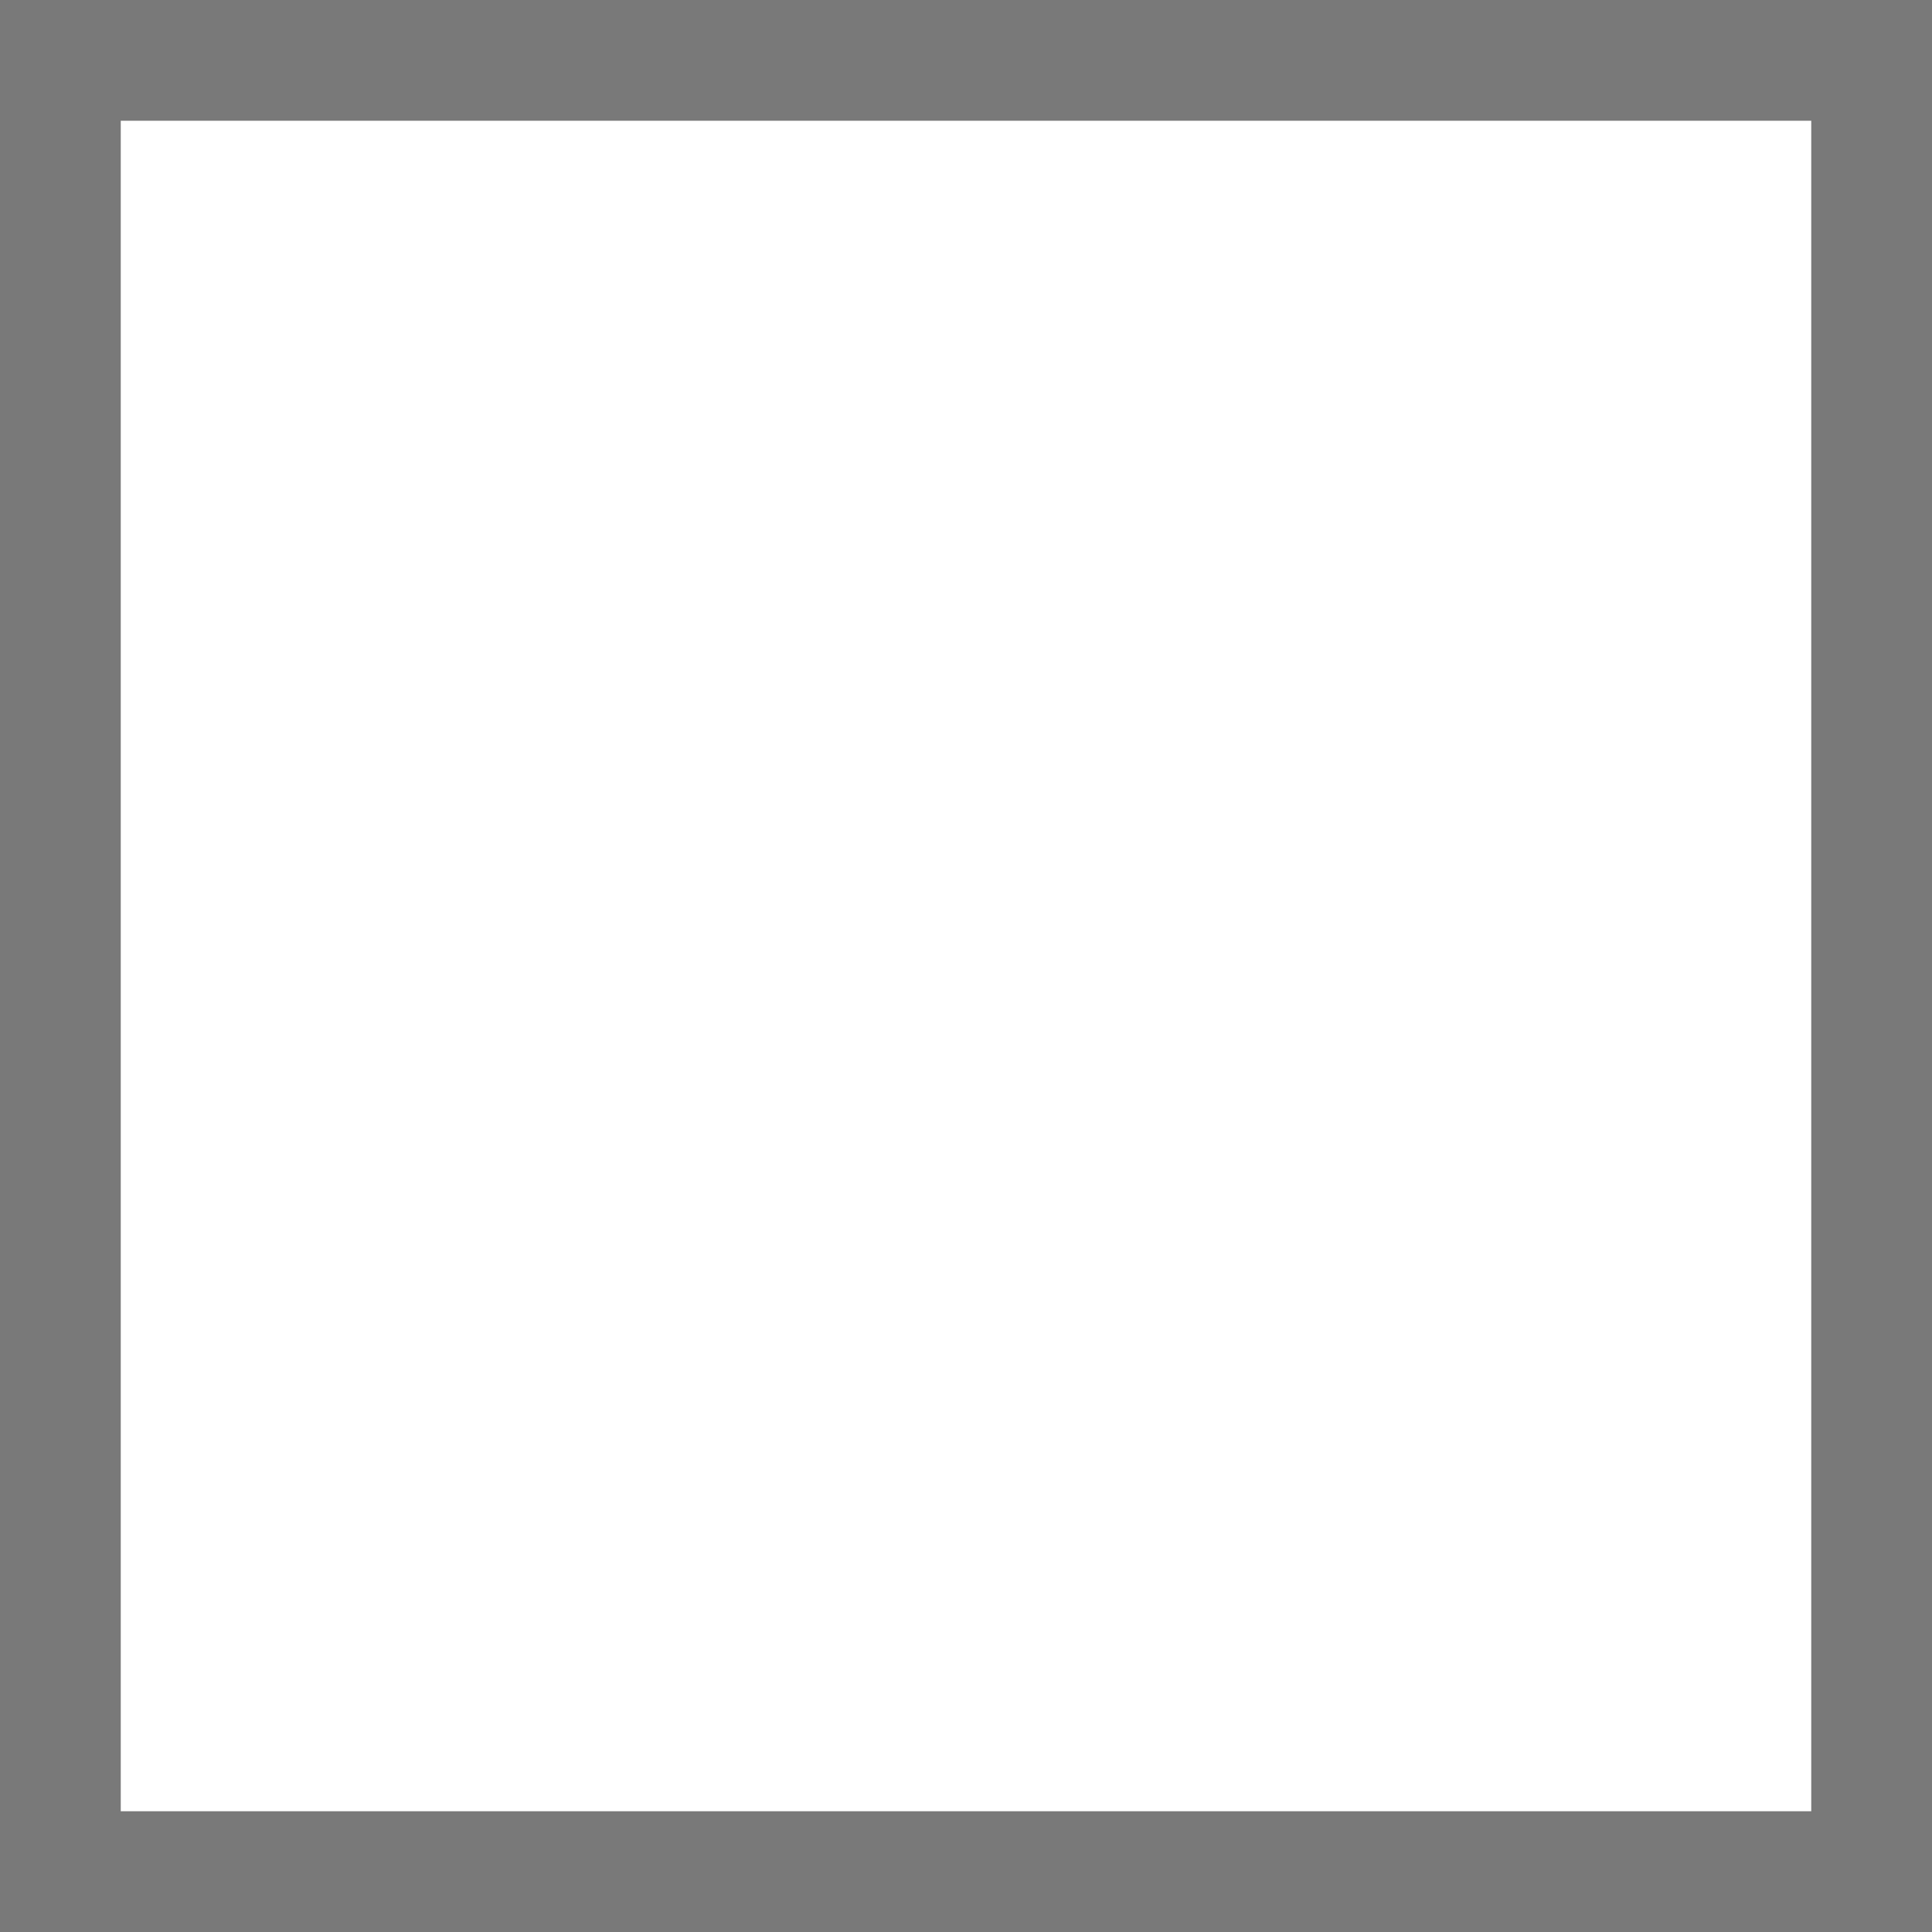
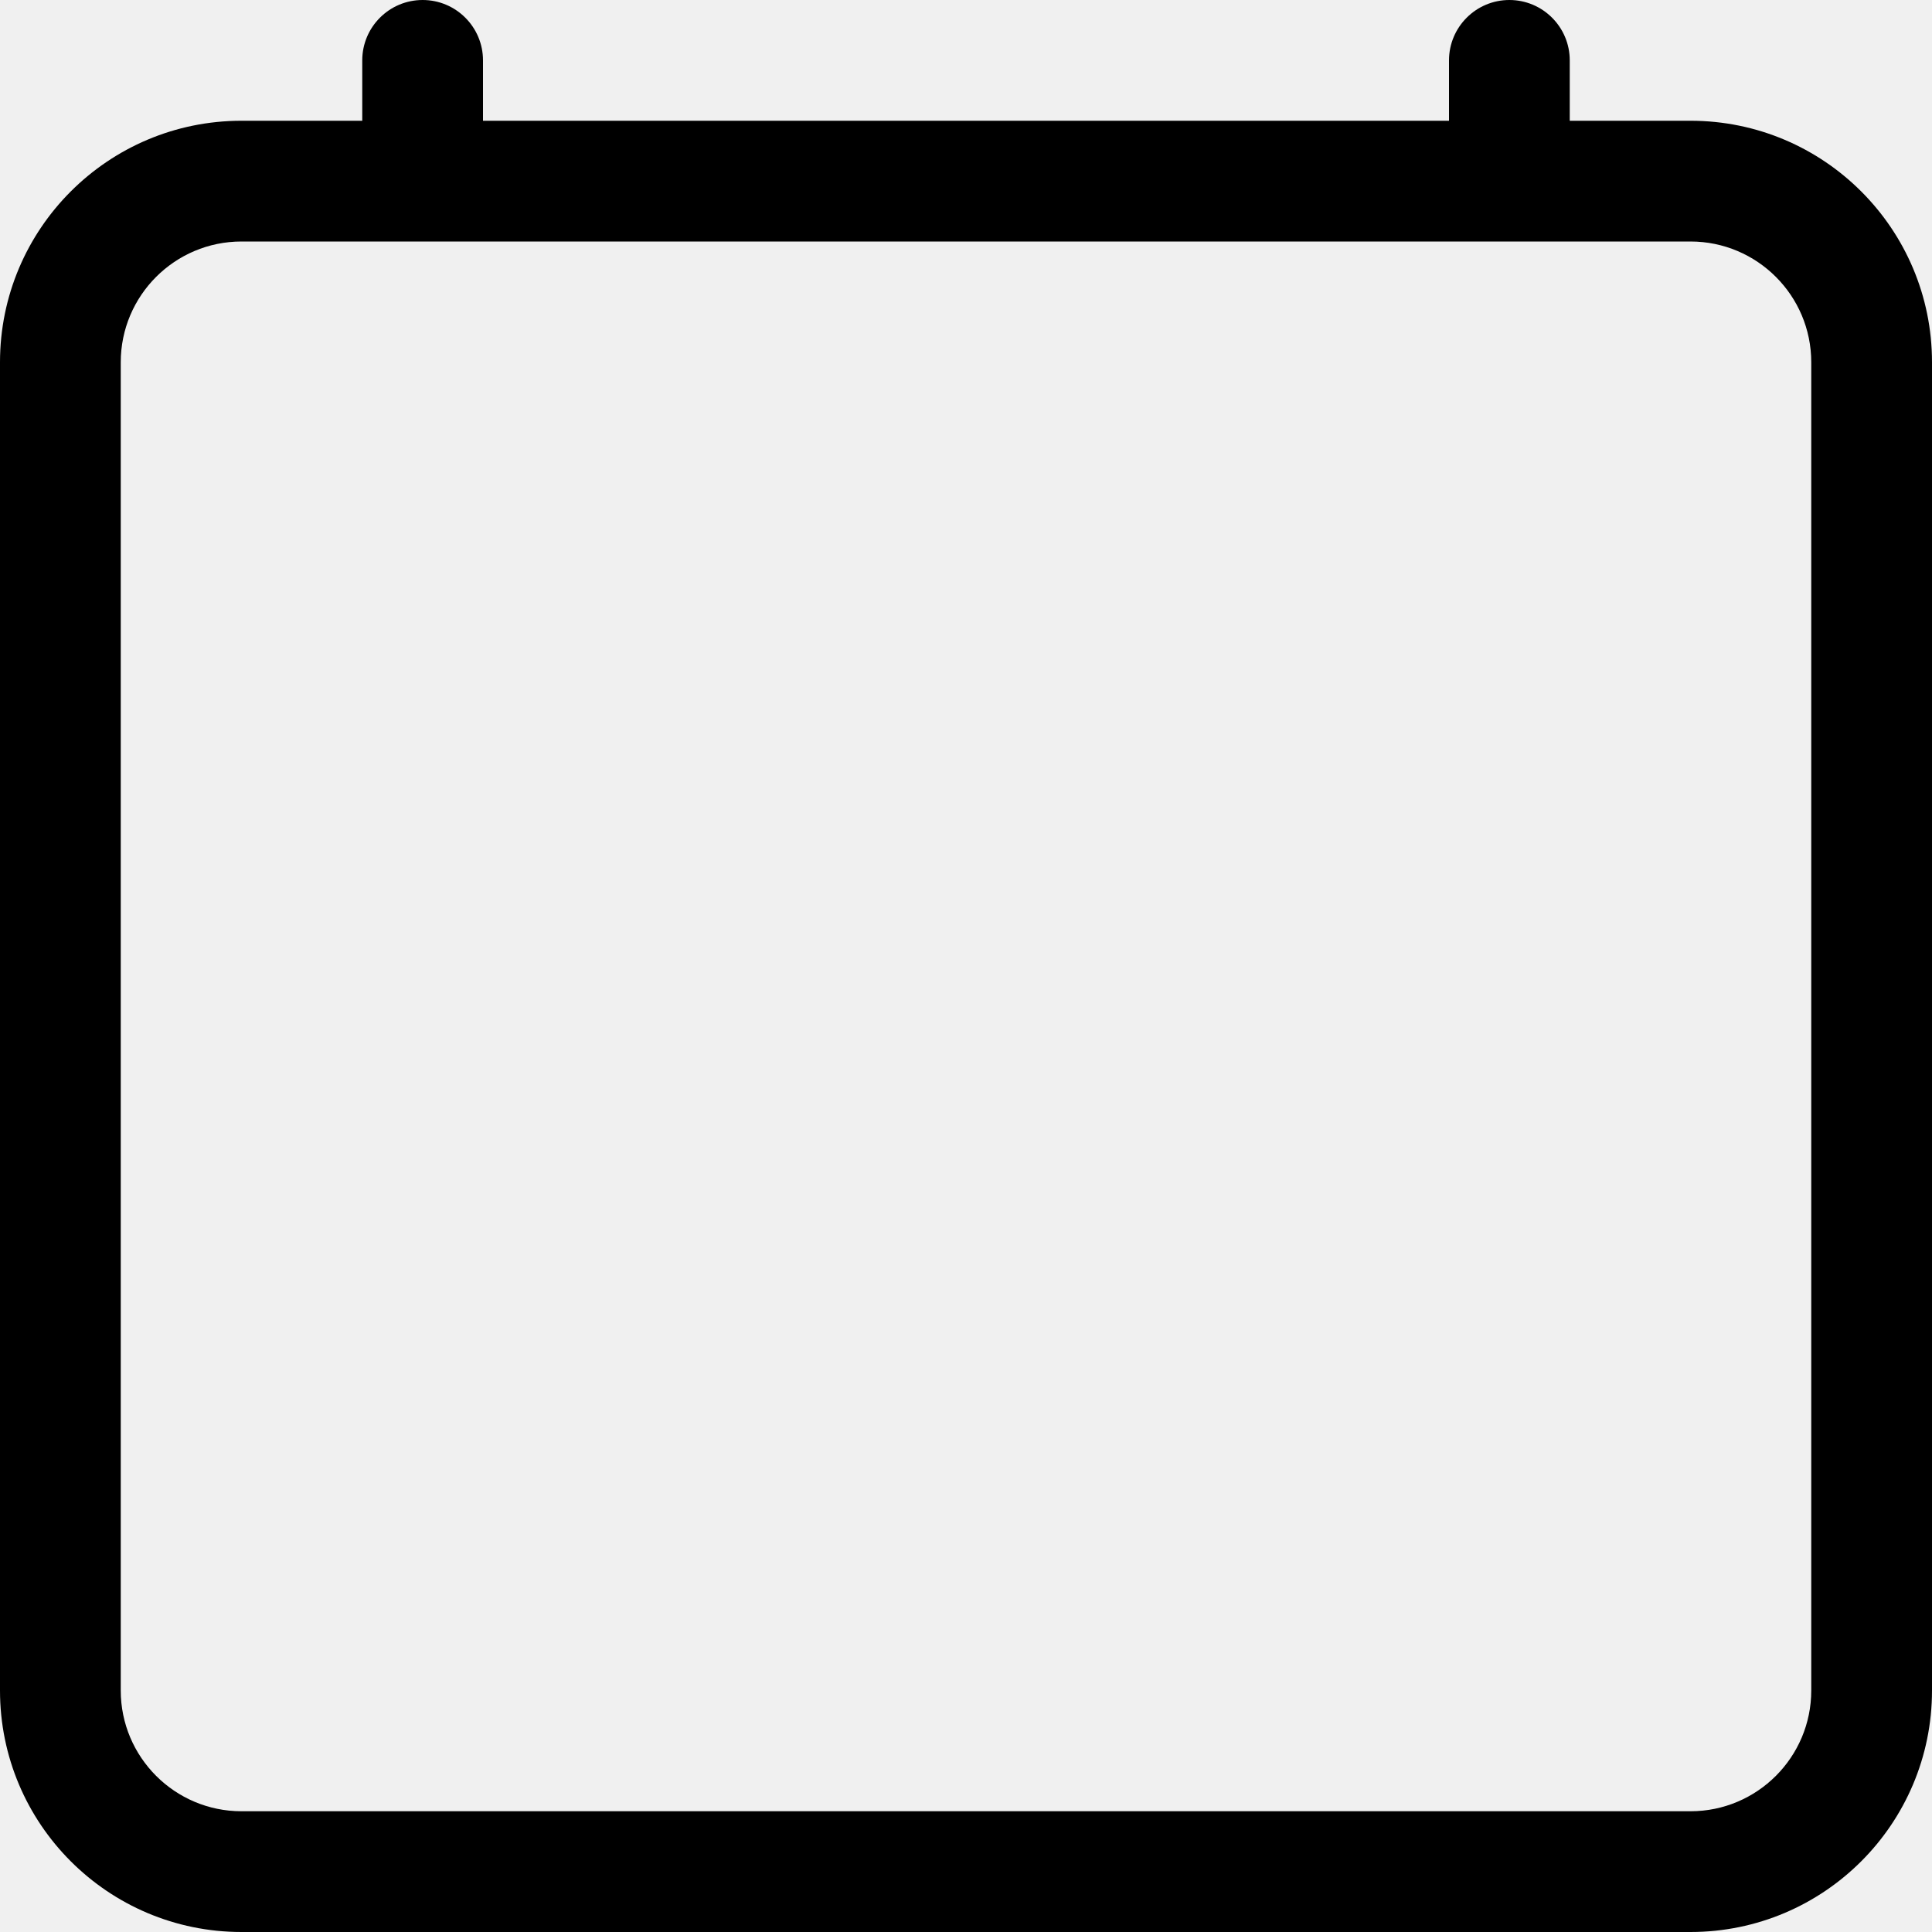
- <svg xmlns="http://www.w3.org/2000/svg" version="1.1" width="16px" height="16px" viewBox="1013 257  16 16">
-   <path d="M 1013.5 257.5  L 1028.5 257.5  L 1028.5 272.5  L 1013.5 272.5  L 1013.5 257.5  Z " fill-rule="nonzero" fill="#ffffff" stroke="none" />
-   <path d="M 1013.5 257.5  L 1028.5 257.5  L 1028.5 272.5  L 1013.5 272.5  L 1013.5 257.5  Z " stroke-width="1" stroke="#797979" fill="none" />
+ <svg xmlns="http://www.w3.org/2000/svg" version="1.1" width="24px" height="24px">
+   <g transform="matrix(1 0 0 1 -926 -289 )">
+     <path d="M 4.5 0.75  C 4.5 0.336  4.836 0  5.25 0  C 5.664 0  6 0.336  6 0.75  L 6 1.5  L 18 1.5  L 18 0.75  C 18 0.336  18.336 0  18.75 0  C 19.164 0  19.5 0.336  19.5 0.75  L 19.5 1.5  L 21 1.5  C 22.657 1.5  24 2.843  24 4.5  L 24 21  C 24 22.657  22.657 24  21 24  L 3 24  C 1.343 24  0 22.657  0 21  L 0 4.5  C 0 2.843  1.343 1.5  3 1.5  L 4.5 1.5  L 4.5 0.75  Z M 21 3  L 3 3  C 2.172 3  1.5 3.672  1.5 4.5  L 1.5 21  C 1.5 21.828  2.172 22.5  3 22.5  L 21 22.5  C 21.828 22.5  22.5 21.828  22.5 21  L 22.5 4.5  C 22.5 3.672  21.828 3  21 3  Z " fill-rule="nonzero" fill="#000000" stroke="none" transform="matrix(1 0 0 1 926 289 )" />
+   </g>
</svg>
